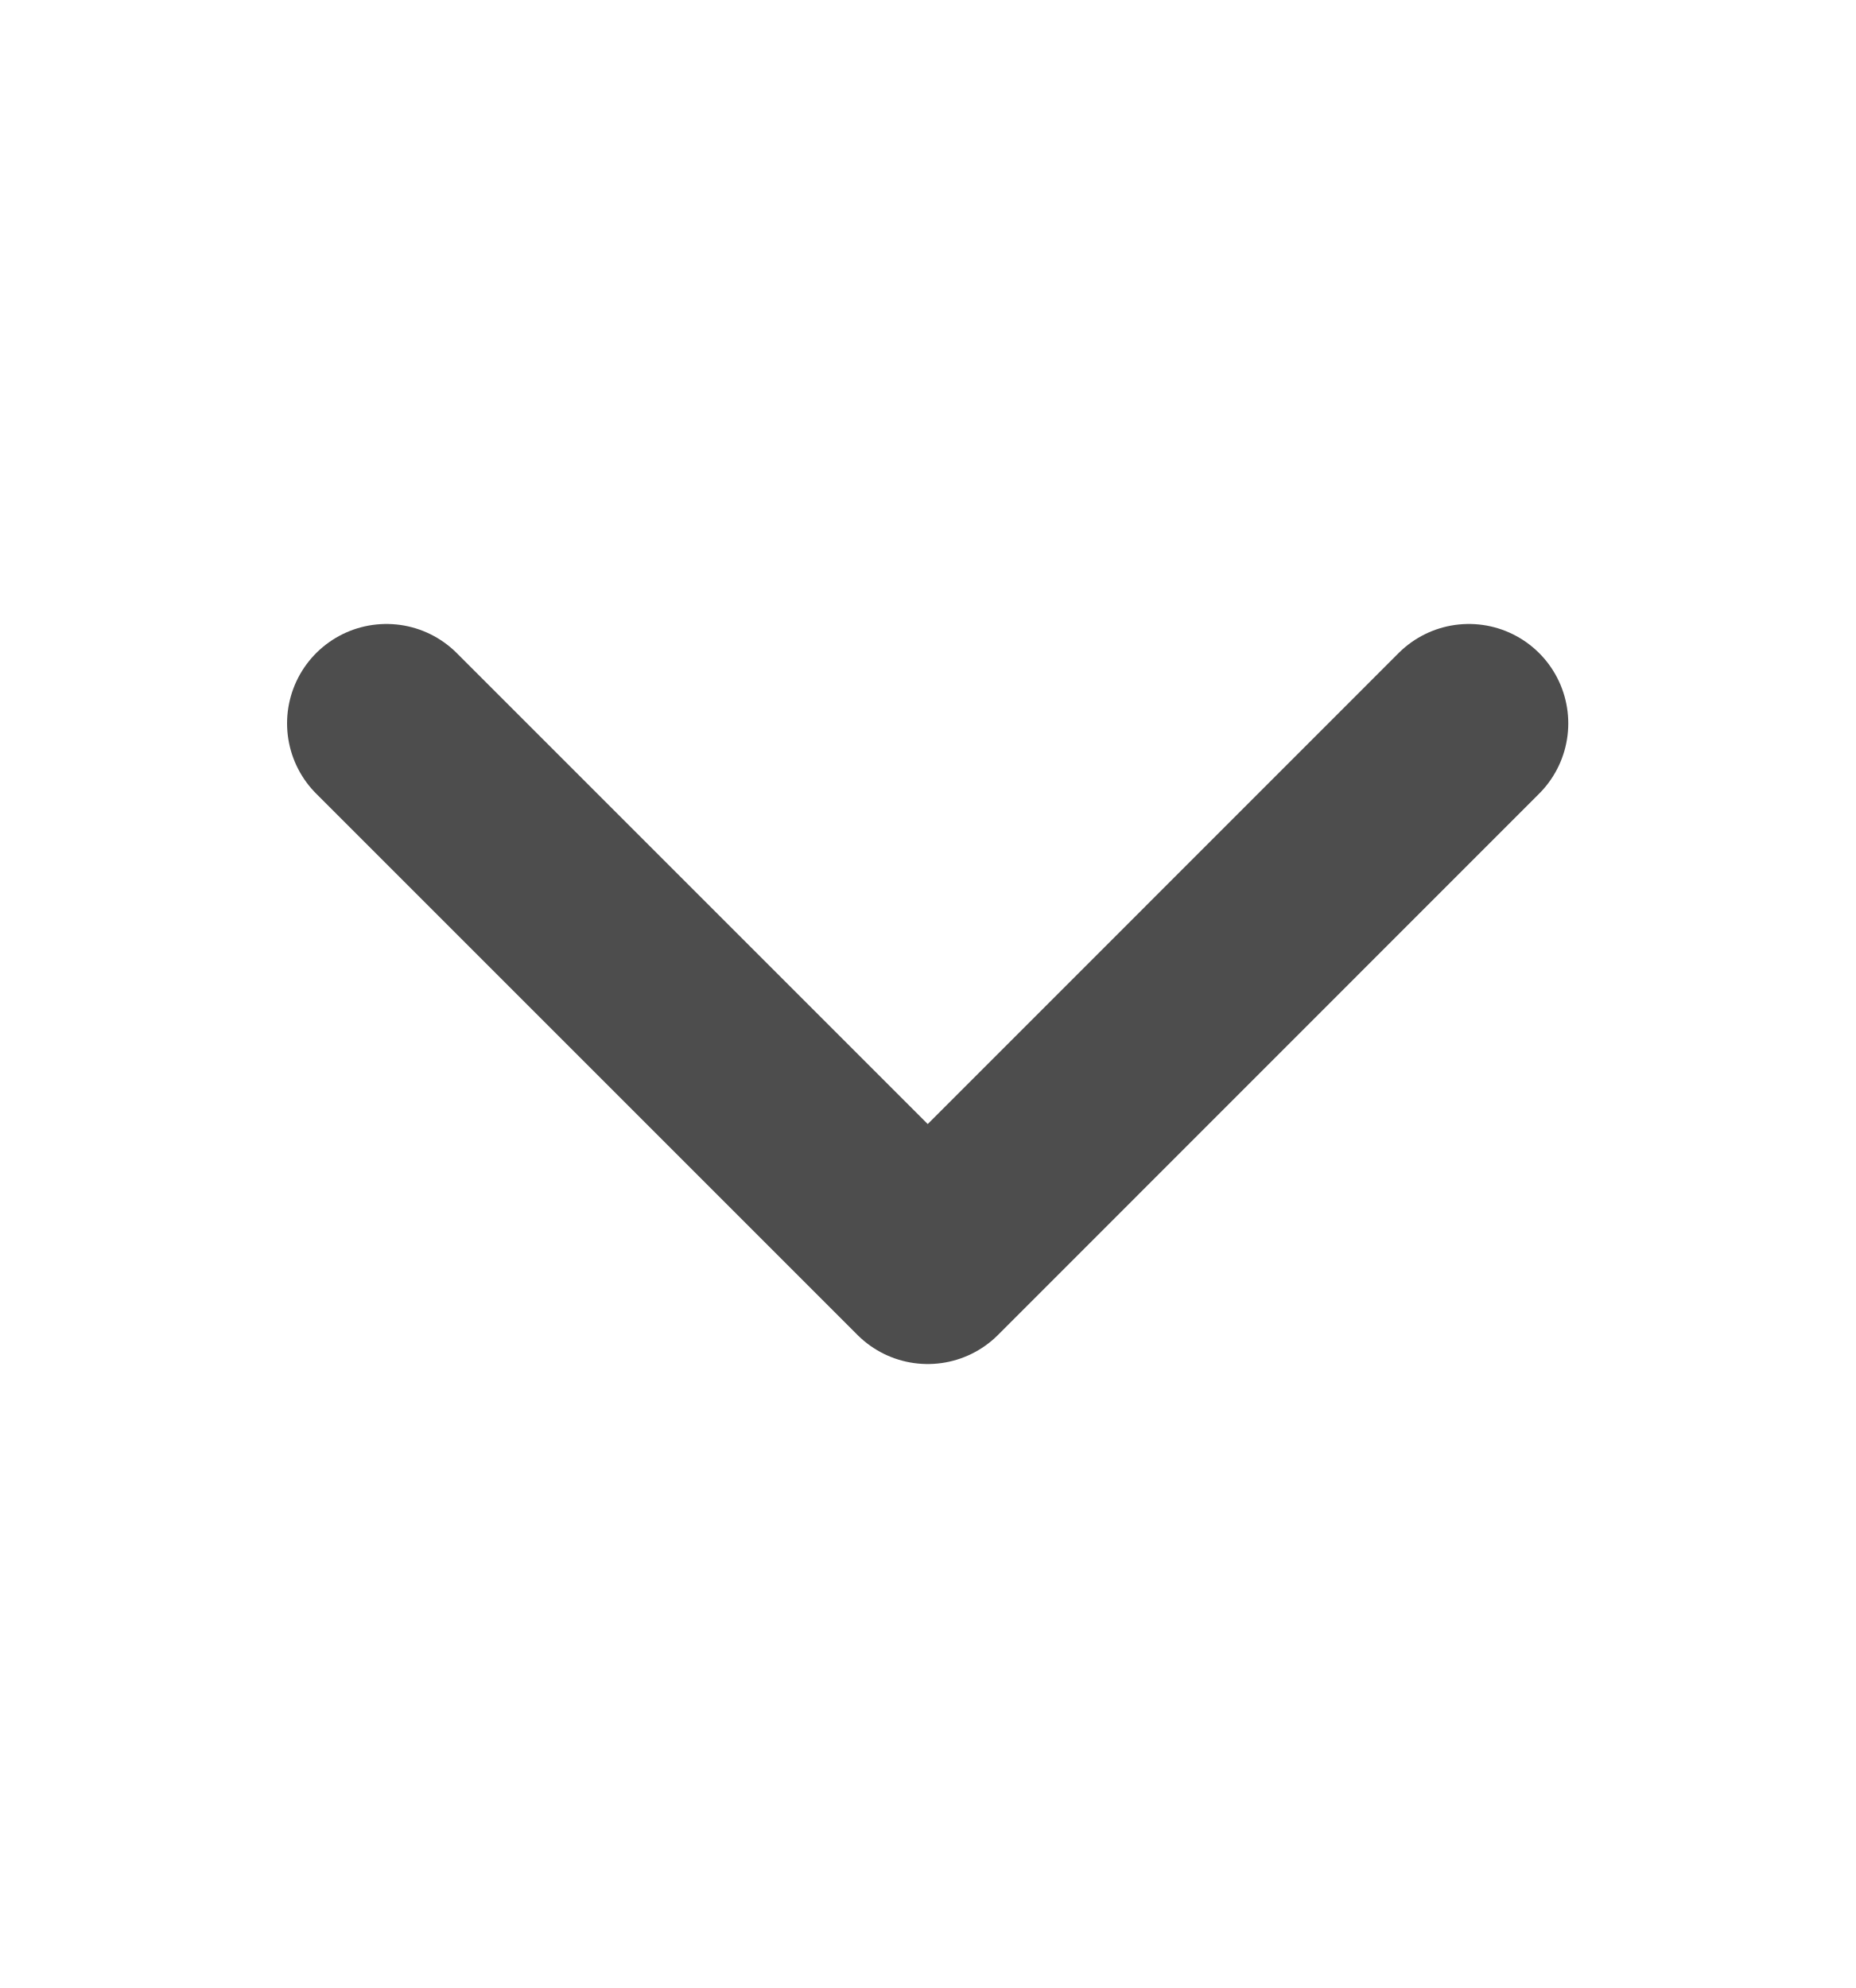
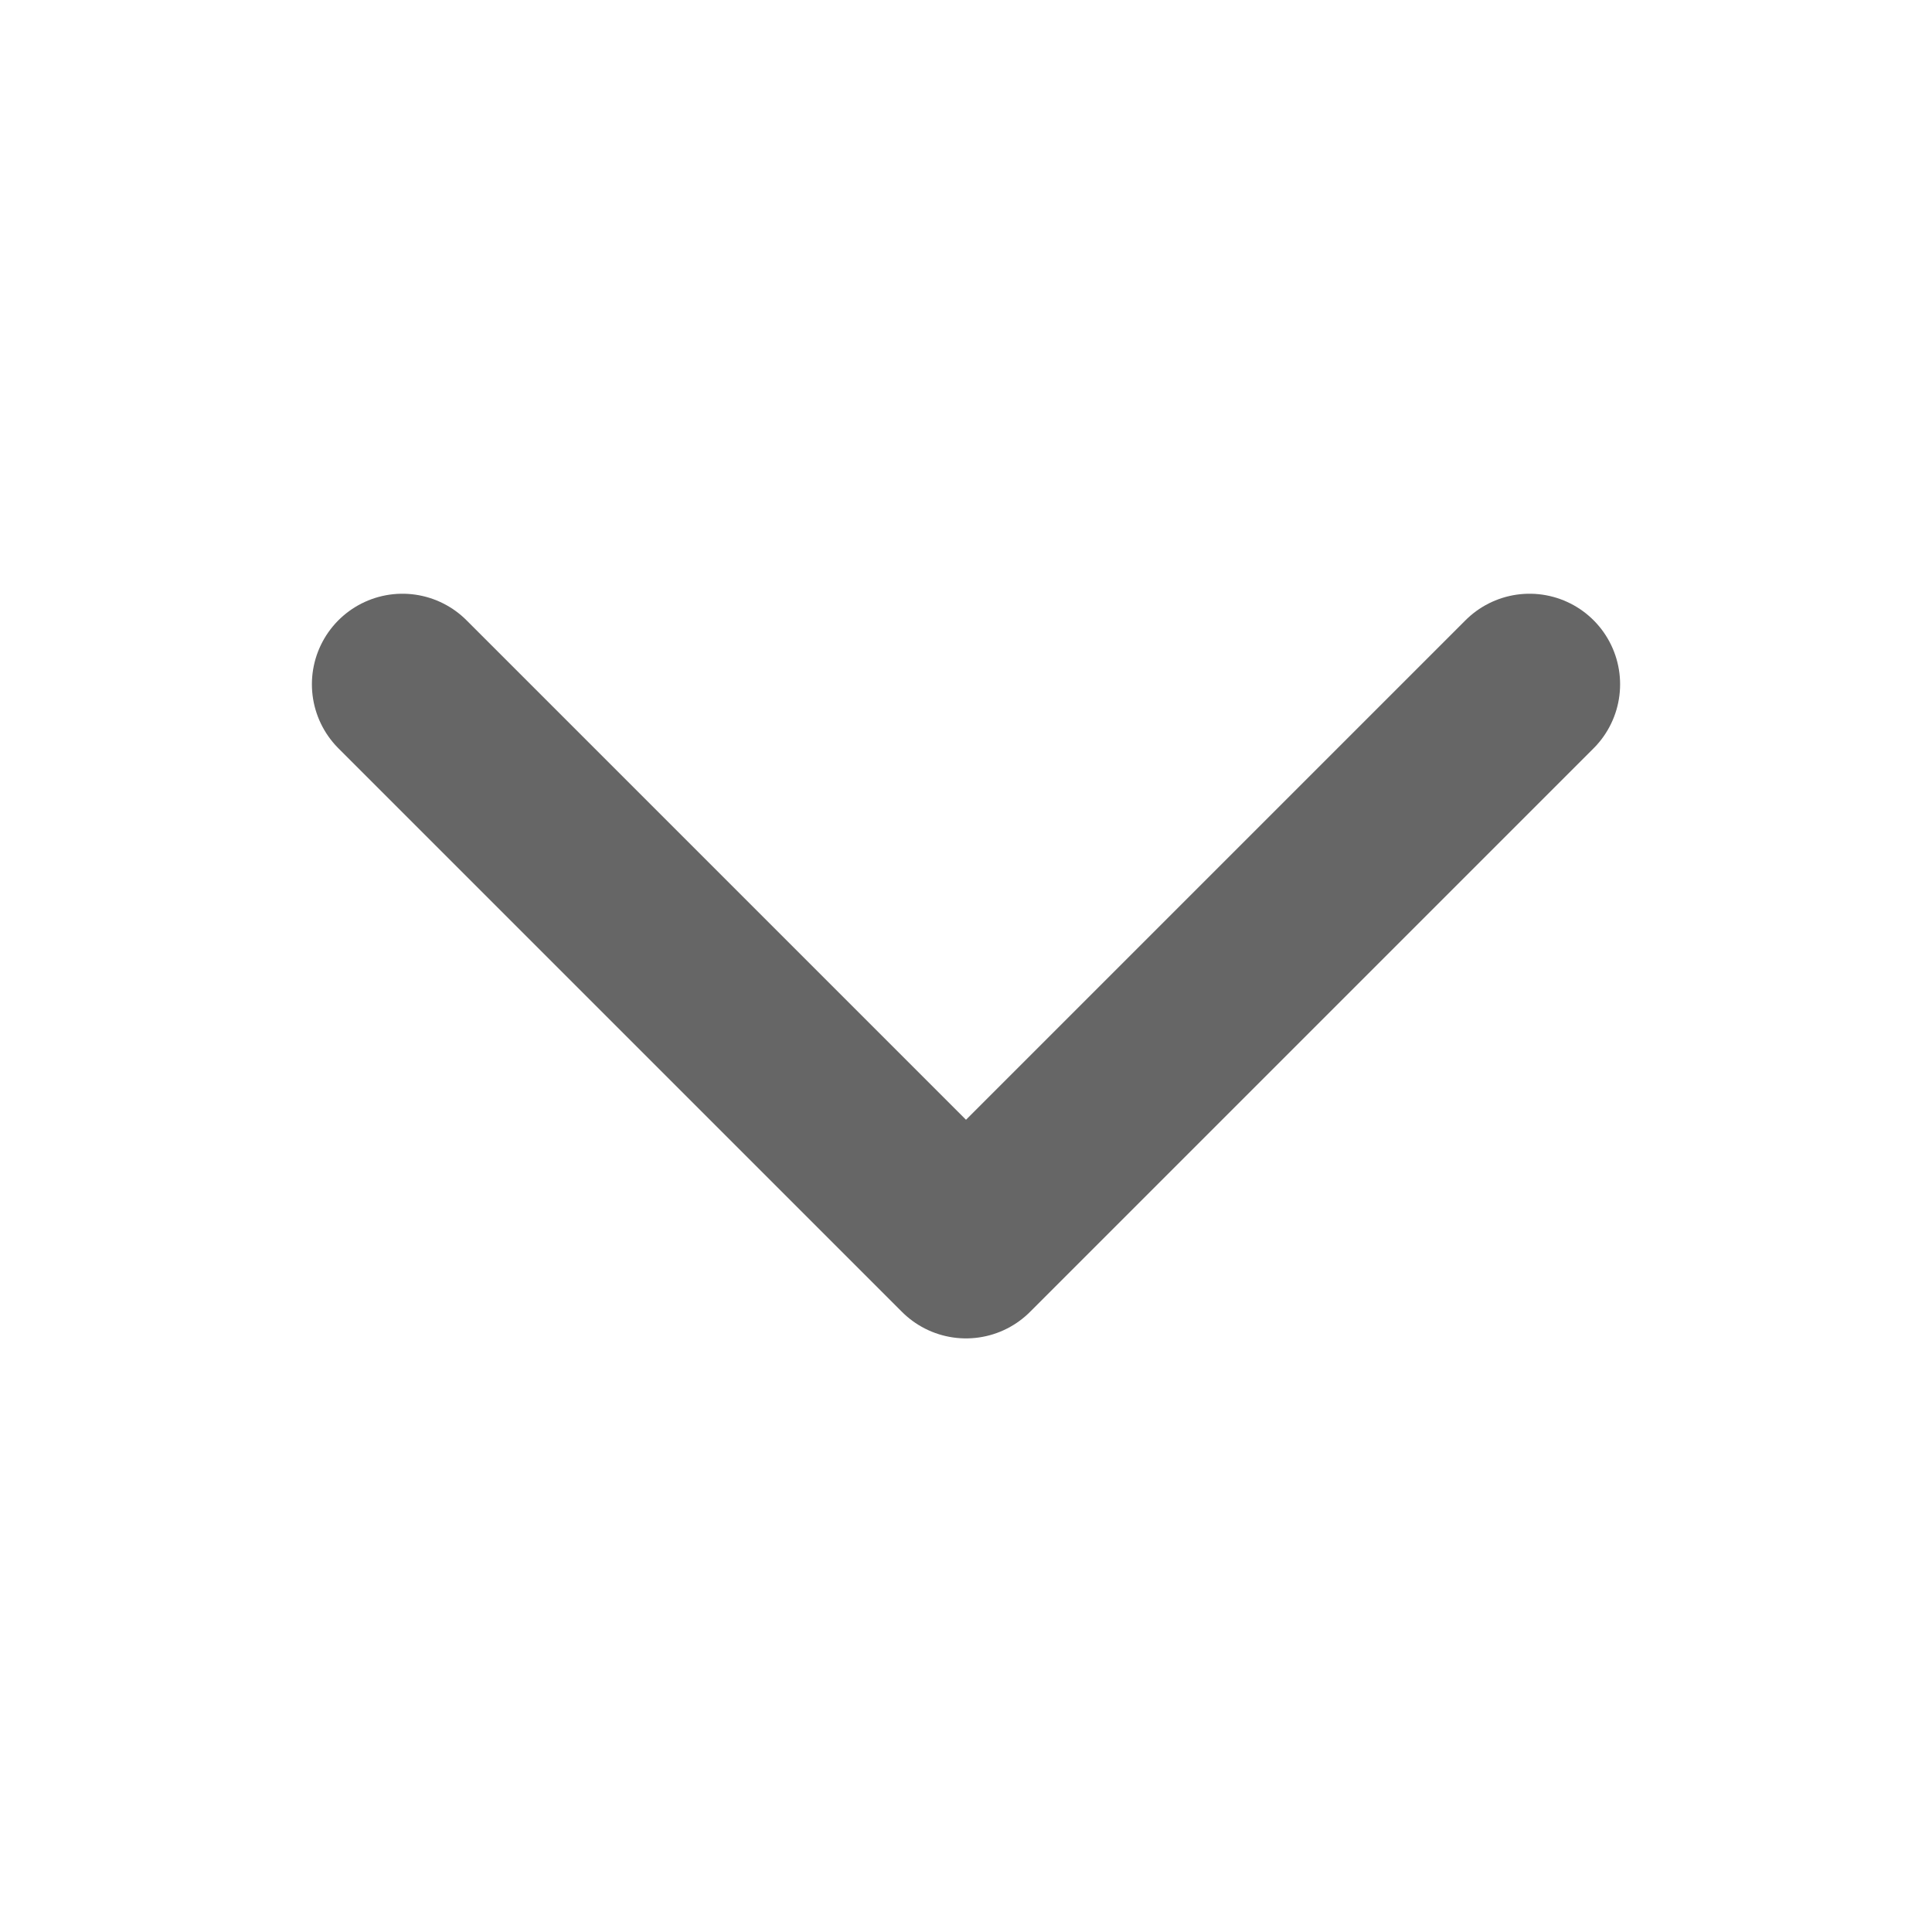
- <svg xmlns="http://www.w3.org/2000/svg" width="14" height="15" viewBox="0 0 14 15" fill="none">
-   <path d="M2.916 5.458L7 9.542L11.083 5.458" stroke="#4D4D4D" stroke-width="1.5" stroke-linecap="round" stroke-linejoin="round" />
+ <svg xmlns="http://www.w3.org/2000/svg" width="16" height="16" viewBox="0 0 16 16" fill="none">
+   <path d="M3.333 5.667L8 10.334L12.667 5.667" stroke="#666666" stroke-width="1.5" stroke-linecap="round" stroke-linejoin="round" />
</svg>
